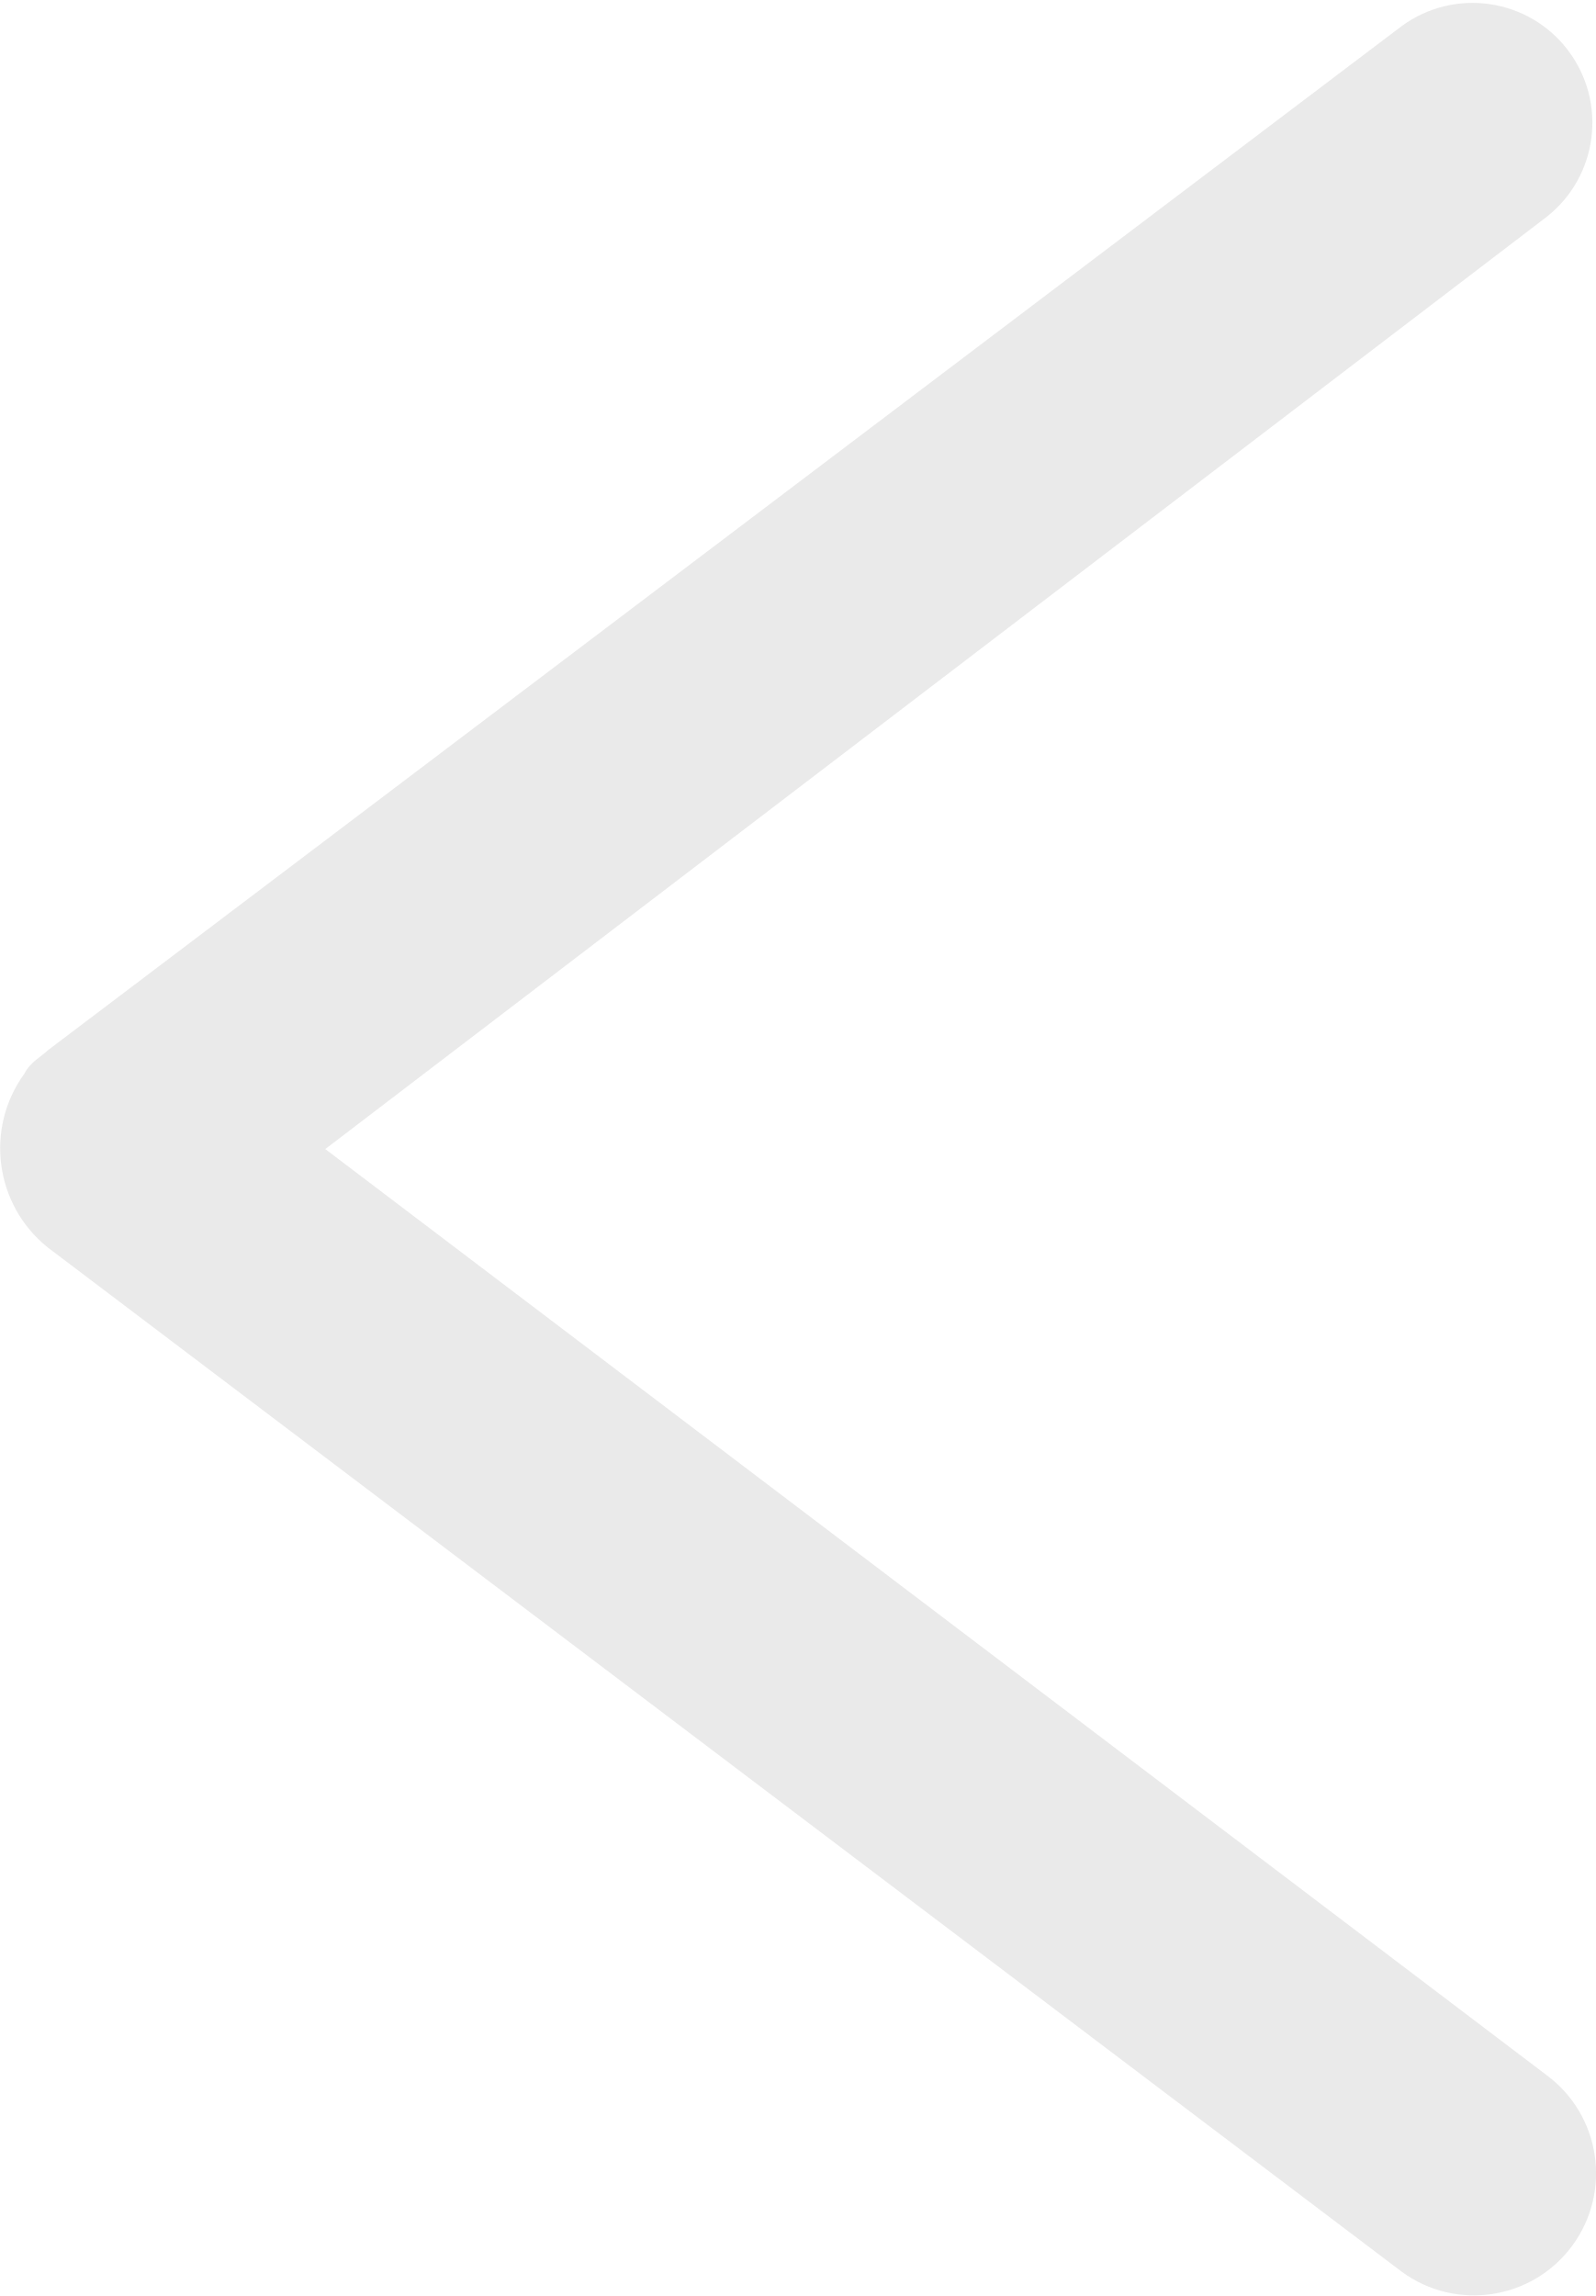
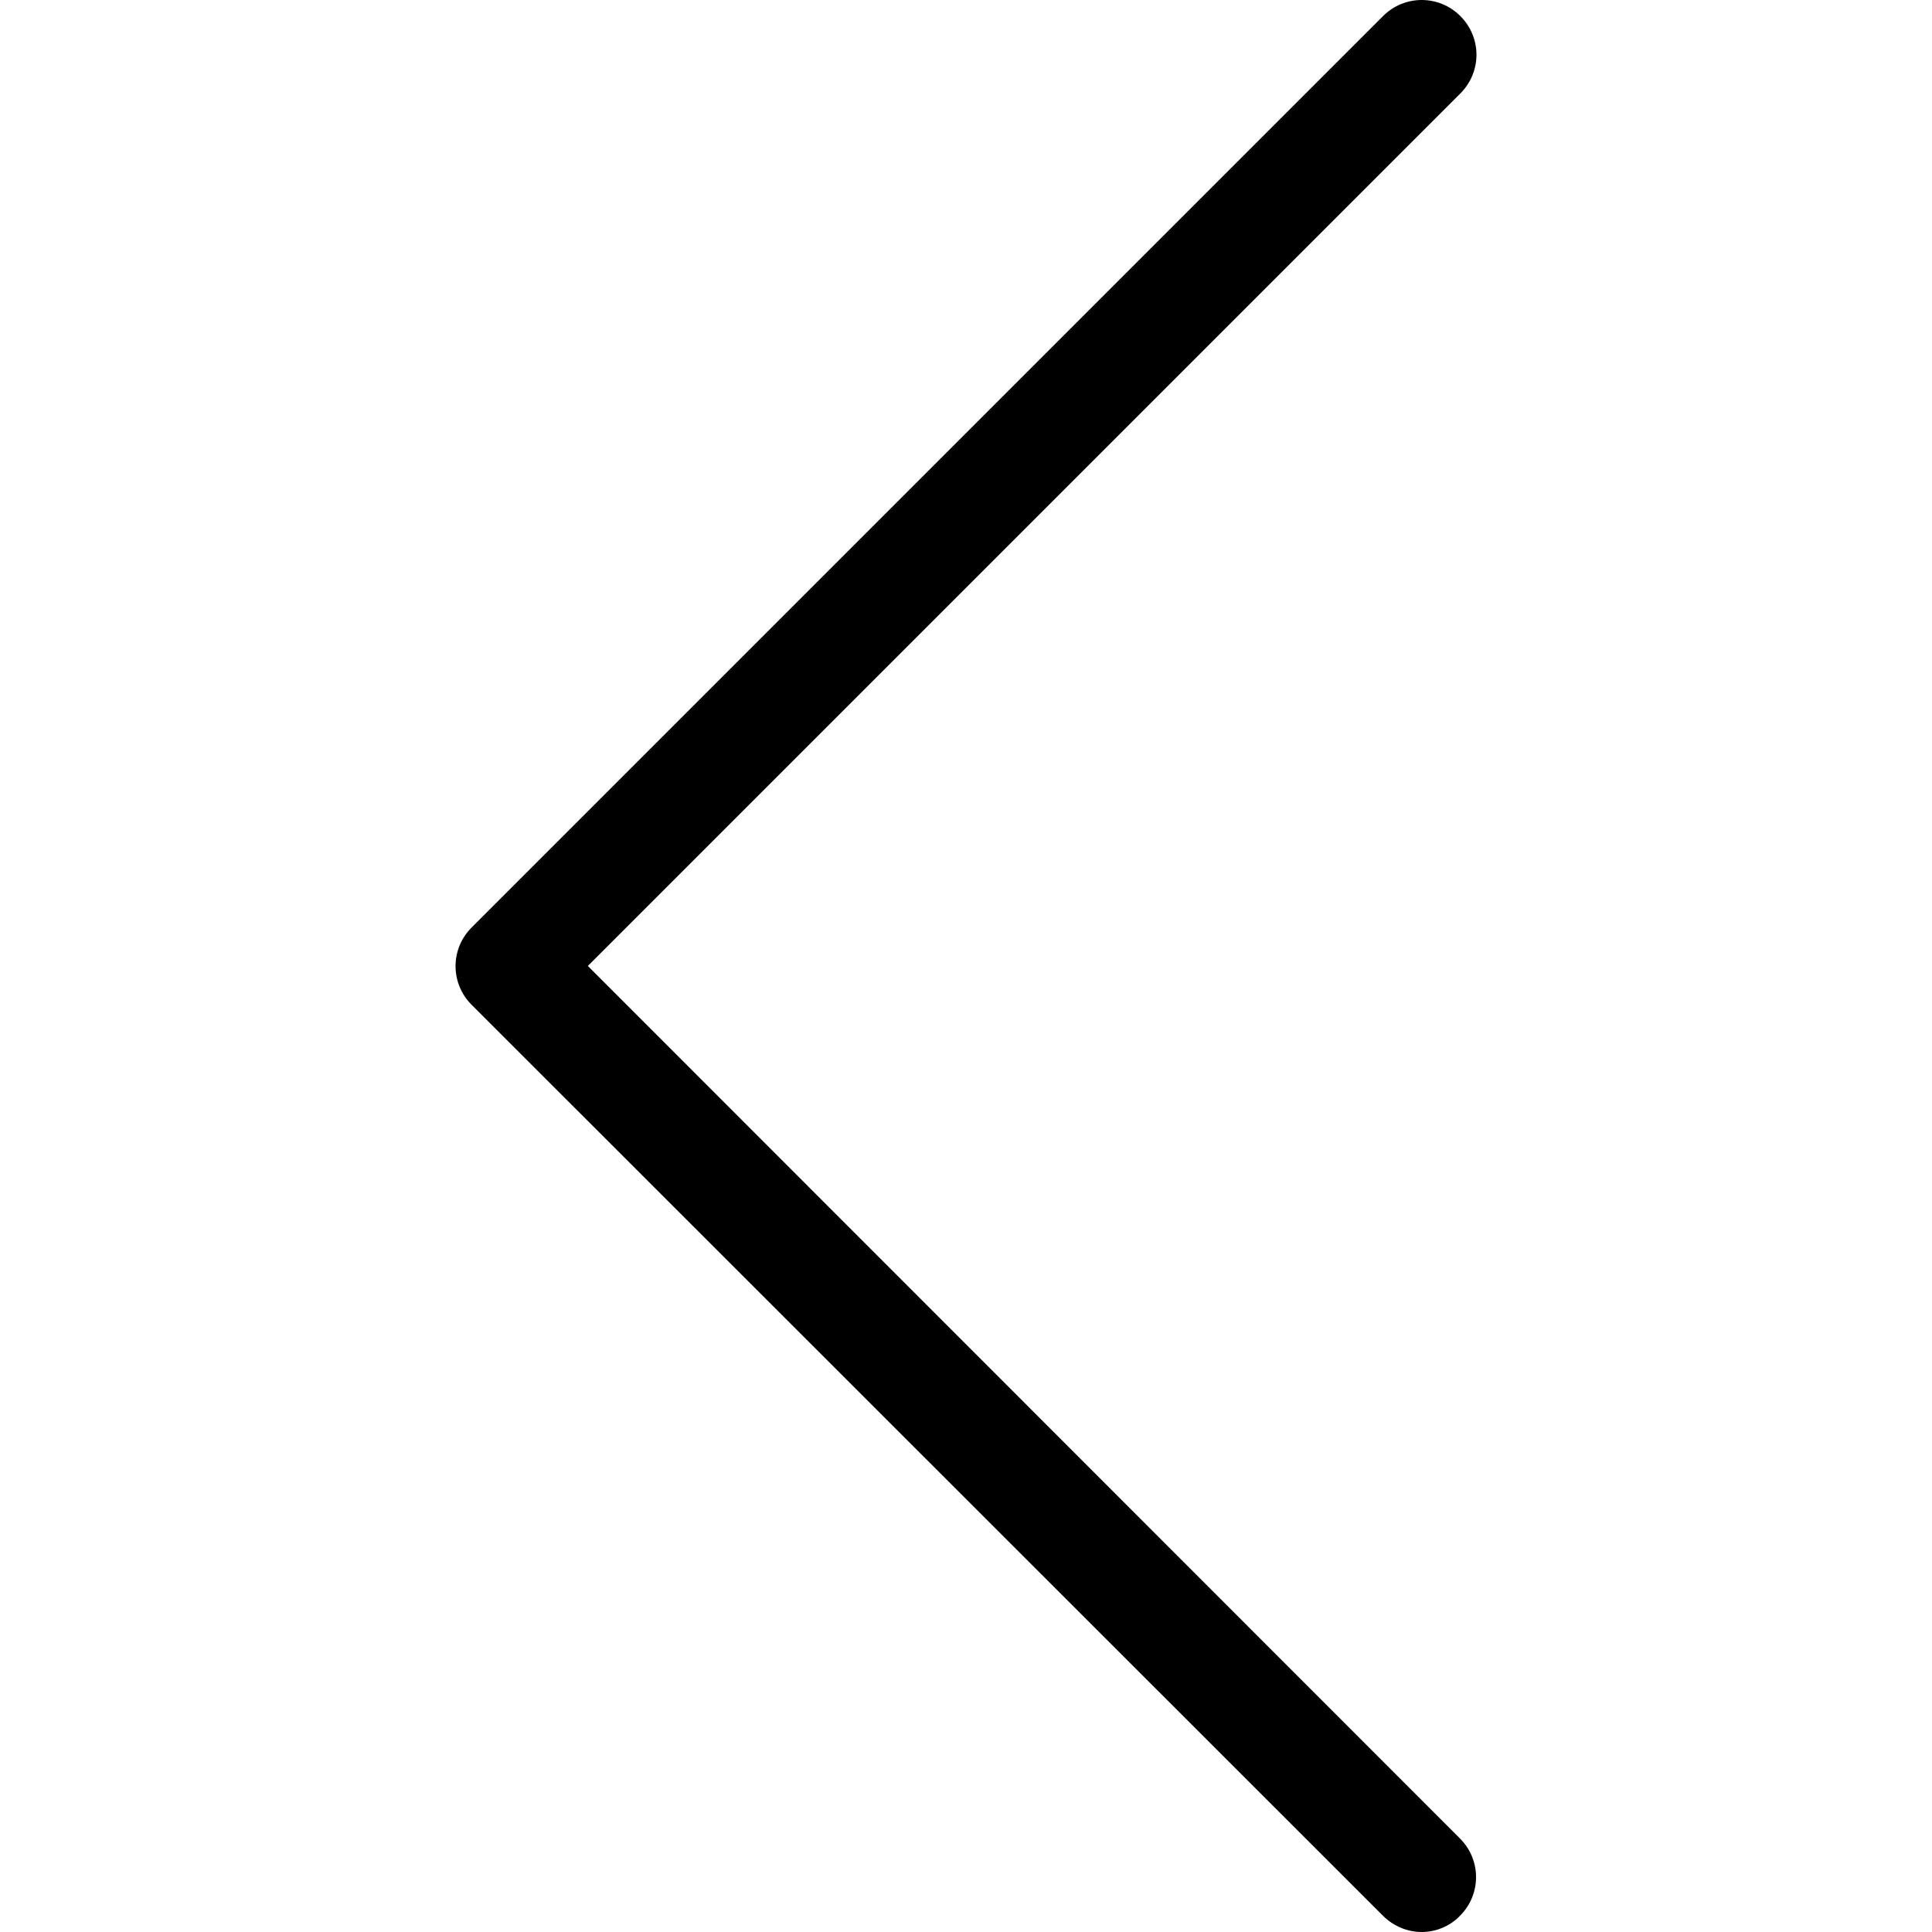
- <svg xmlns="http://www.w3.org/2000/svg" width="33.561" height="48.289" viewBox="0 0 33.561 48.289">
-   <g data-name="Group 148" opacity=".304">
-     <path d="M32.525 43.639a2.568 2.568 0 01-3.043 4.138L1 26.233a2.673 2.673 0 01-.487-3.652c.122-.243.365-.365.487-.487L29.482.55a2.52 2.52 0 013.043 4.017l-25.683 19.6z" data-name="Path 24" fill="#bbbaba" />
-   </g>
+ <svg xmlns="http://www.w3.org/2000/svg" viewBox="0 0 477.175 477.175">
+   <path d="M145.188 238.575l215.5-215.5c5.3-5.3 5.3-13.8 0-19.1s-13.8-5.3-19.1 0l-225.1 225.1c-5.3 5.3-5.3 13.8 0 19.1l225.1 225c2.6 2.6 6.1 4 9.5 4s6.9-1.3 9.5-4c5.3-5.3 5.3-13.8 0-19.1l-215.4-215.5z" />
</svg>
